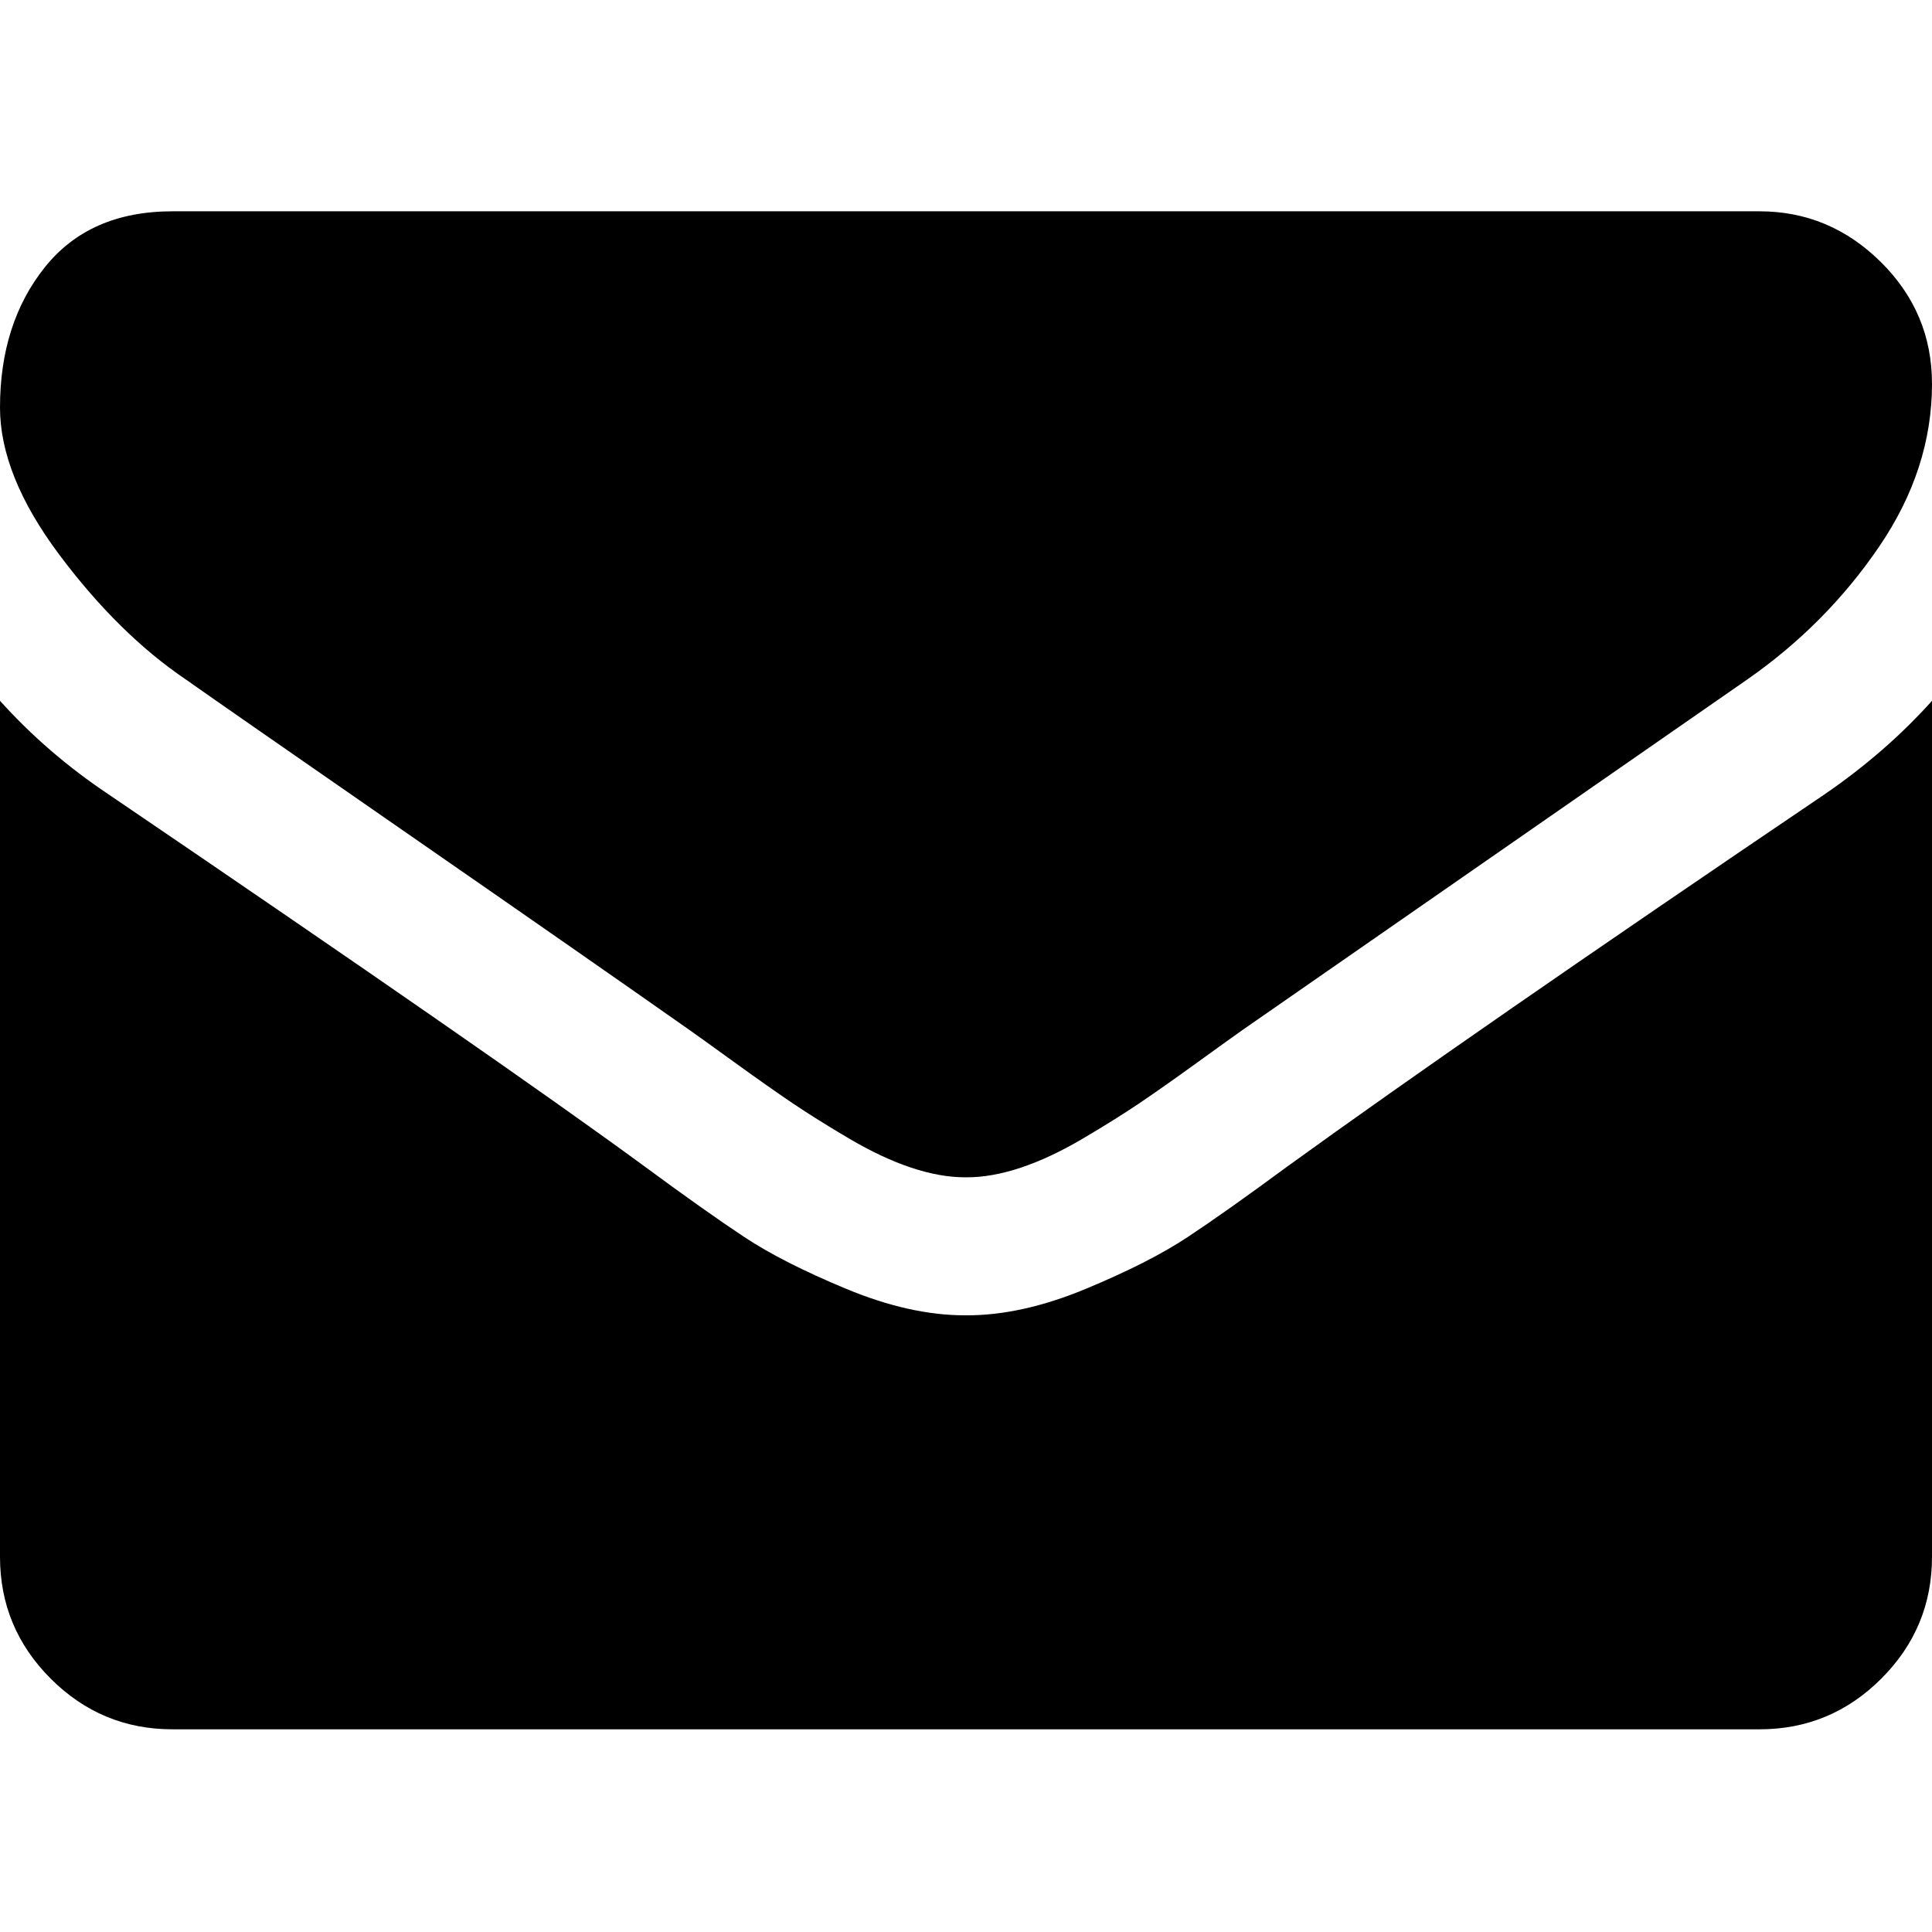
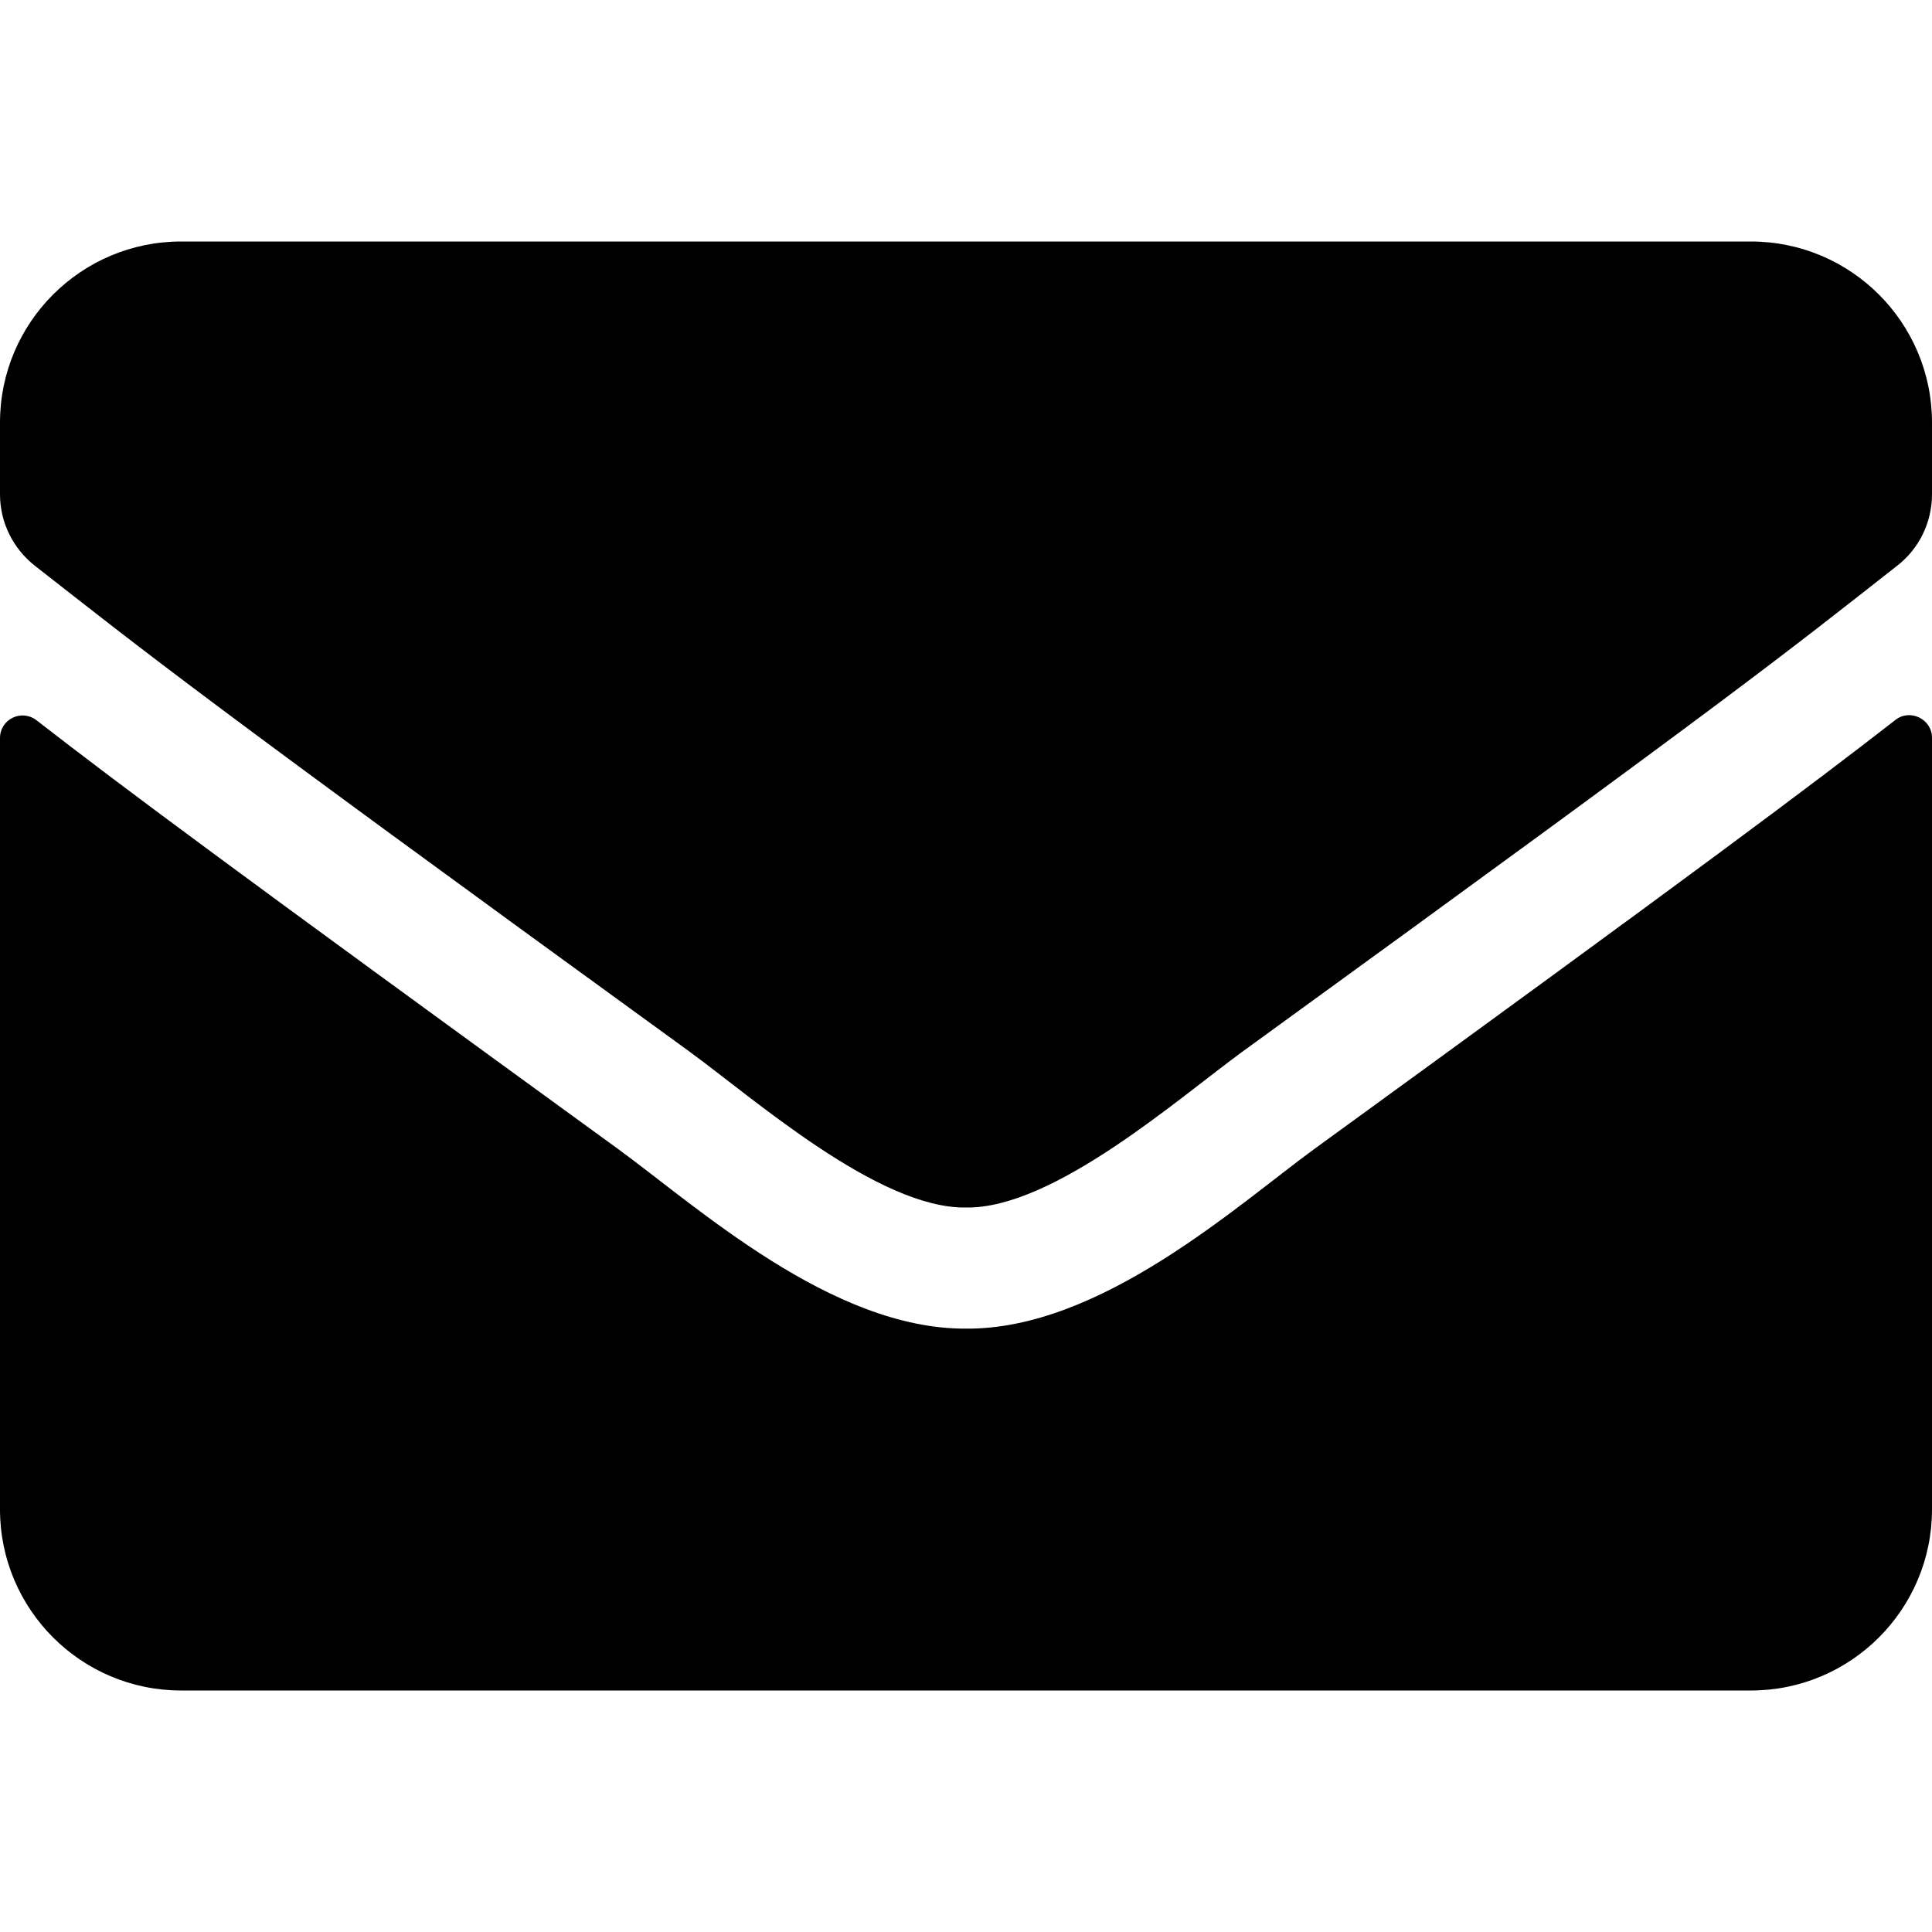
- <svg xmlns="http://www.w3.org/2000/svg" class="icon-email" viewBox="0 0 64 64" version="1.1">
-   <g stroke="none" stroke-width="1" fill="#000000" fill-rule="evenodd">
-     <path d="M64,41.071 L64,12.714 C64,11.143 63.44,9.798 62.321,8.679 C61.202,7.56 59.857,7 58.286,7 L5.714,7 C4.143,7 2.798,7.56 1.679,8.679 C0.56,9.798 0,11.143 0,12.714 L0,41.071 C1.048,39.905 2.25,38.869 3.607,37.964 C12.226,32.107 18.143,28 21.357,25.643 C22.714,24.643 23.815,23.863 24.661,23.304 C25.506,22.744 26.631,22.173 28.036,21.589 C29.44,21.006 30.75,20.714 31.964,20.714 L32,20.714 L32.036,20.714 C33.25,20.714 34.56,21.006 35.964,21.589 C37.369,22.173 38.494,22.744 39.339,23.304 C40.185,23.863 41.286,24.643 42.643,25.643 C46.69,28.571 52.619,32.679 60.429,37.964 C61.786,38.893 62.976,39.929 64,41.071 L64,41.071 Z M64,51.571 C64,49.69 63.417,47.893 62.25,46.179 C61.083,44.464 59.631,43 57.893,41.786 C48.94,35.571 43.369,31.702 41.179,30.179 C40.94,30.012 40.435,29.649 39.661,29.089 C38.887,28.53 38.244,28.077 37.732,27.732 C37.22,27.387 36.601,27 35.875,26.571 C35.149,26.143 34.464,25.821 33.821,25.607 C33.179,25.393 32.583,25.286 32.036,25.286 L32,25.286 L31.964,25.286 C31.417,25.286 30.821,25.393 30.179,25.607 C29.536,25.821 28.851,26.143 28.125,26.571 C27.399,27 26.78,27.387 26.268,27.732 C25.756,28.077 25.113,28.53 24.339,29.089 C23.565,29.649 23.06,30.012 22.821,30.179 C20.655,31.702 17.536,33.875 13.464,36.696 C9.393,39.518 6.952,41.214 6.143,41.786 C4.667,42.786 3.274,44.161 1.964,45.911 C0.655,47.661 0,49.286 0,50.786 C0,52.643 0.494,54.19 1.482,55.429 C2.47,56.667 3.881,57.286 5.714,57.286 L58.286,57.286 C59.833,57.286 61.173,56.726 62.304,55.607 C63.435,54.488 64,53.143 64,51.571 L64,51.571 Z" transform="translate(32, 32.14286) scale(1, -1) translate(-32, -32.14286) " />
-   </g>
+ <svg xmlns="http://www.w3.org/2000/svg" viewBox="0 0 512 512">
+   <path d="M502.3 190.8c3.9-3.1 9.7-.2 9.7 4.7V400c0 26.5-21.5 48-48 48H48c-26.5 0-48-21.5-48-48V195.6c0-5 5.7-7.8 9.7-4.7 22.4 17.4 52.1 39.5 154.1 113.6 21.1 15.4 56.7 47.8 92.2 47.6 35.7.3 72-32.8 92.3-47.6 102-74.1 131.6-96.3 154-113.7zM256 320c23.2.4 56.6-29.2 73.4-41.4 132.7-96.3 142.8-104.7 173.4-128.7 5.8-4.5 9.2-11.5 9.2-18.9v-19c0-26.5-21.5-48-48-48H48C21.5 64 0 85.5 0 112v19c0 7.4 3.4 14.3 9.2 18.9 30.6 23.9 40.7 32.4 173.4 128.7 16.8 12.2 50.2 41.8 73.4 41.4z" />
</svg>
